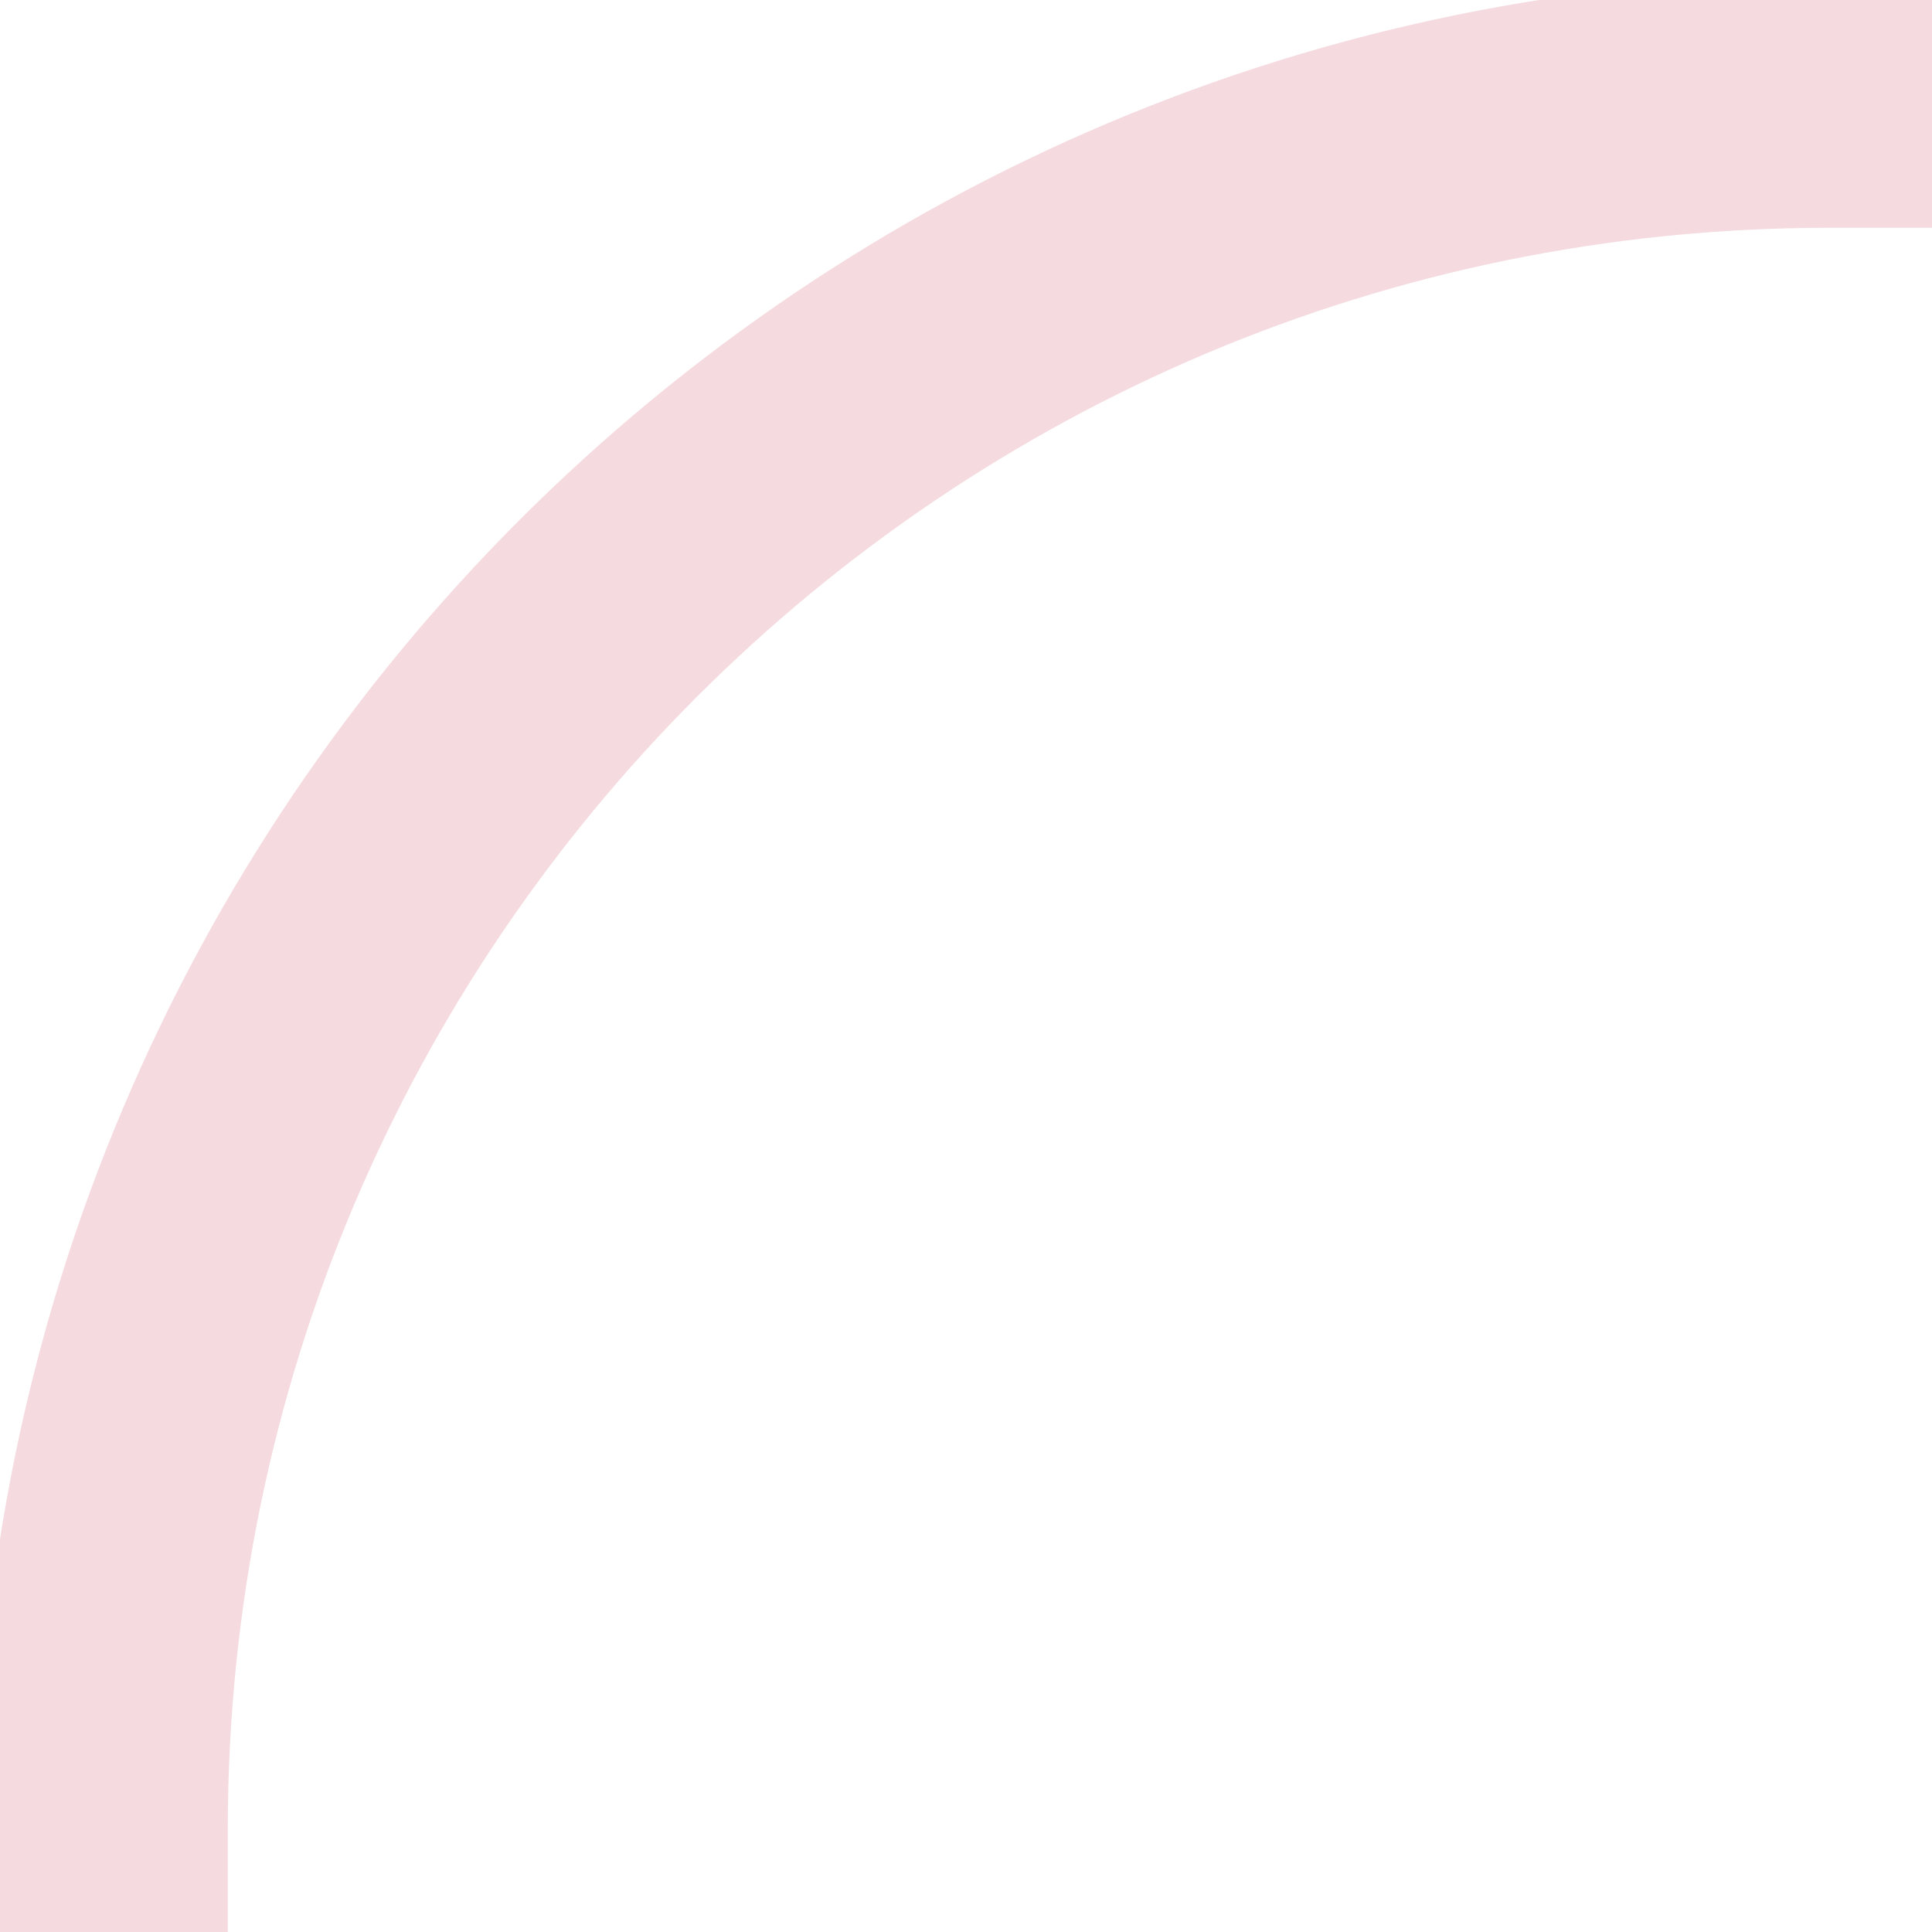
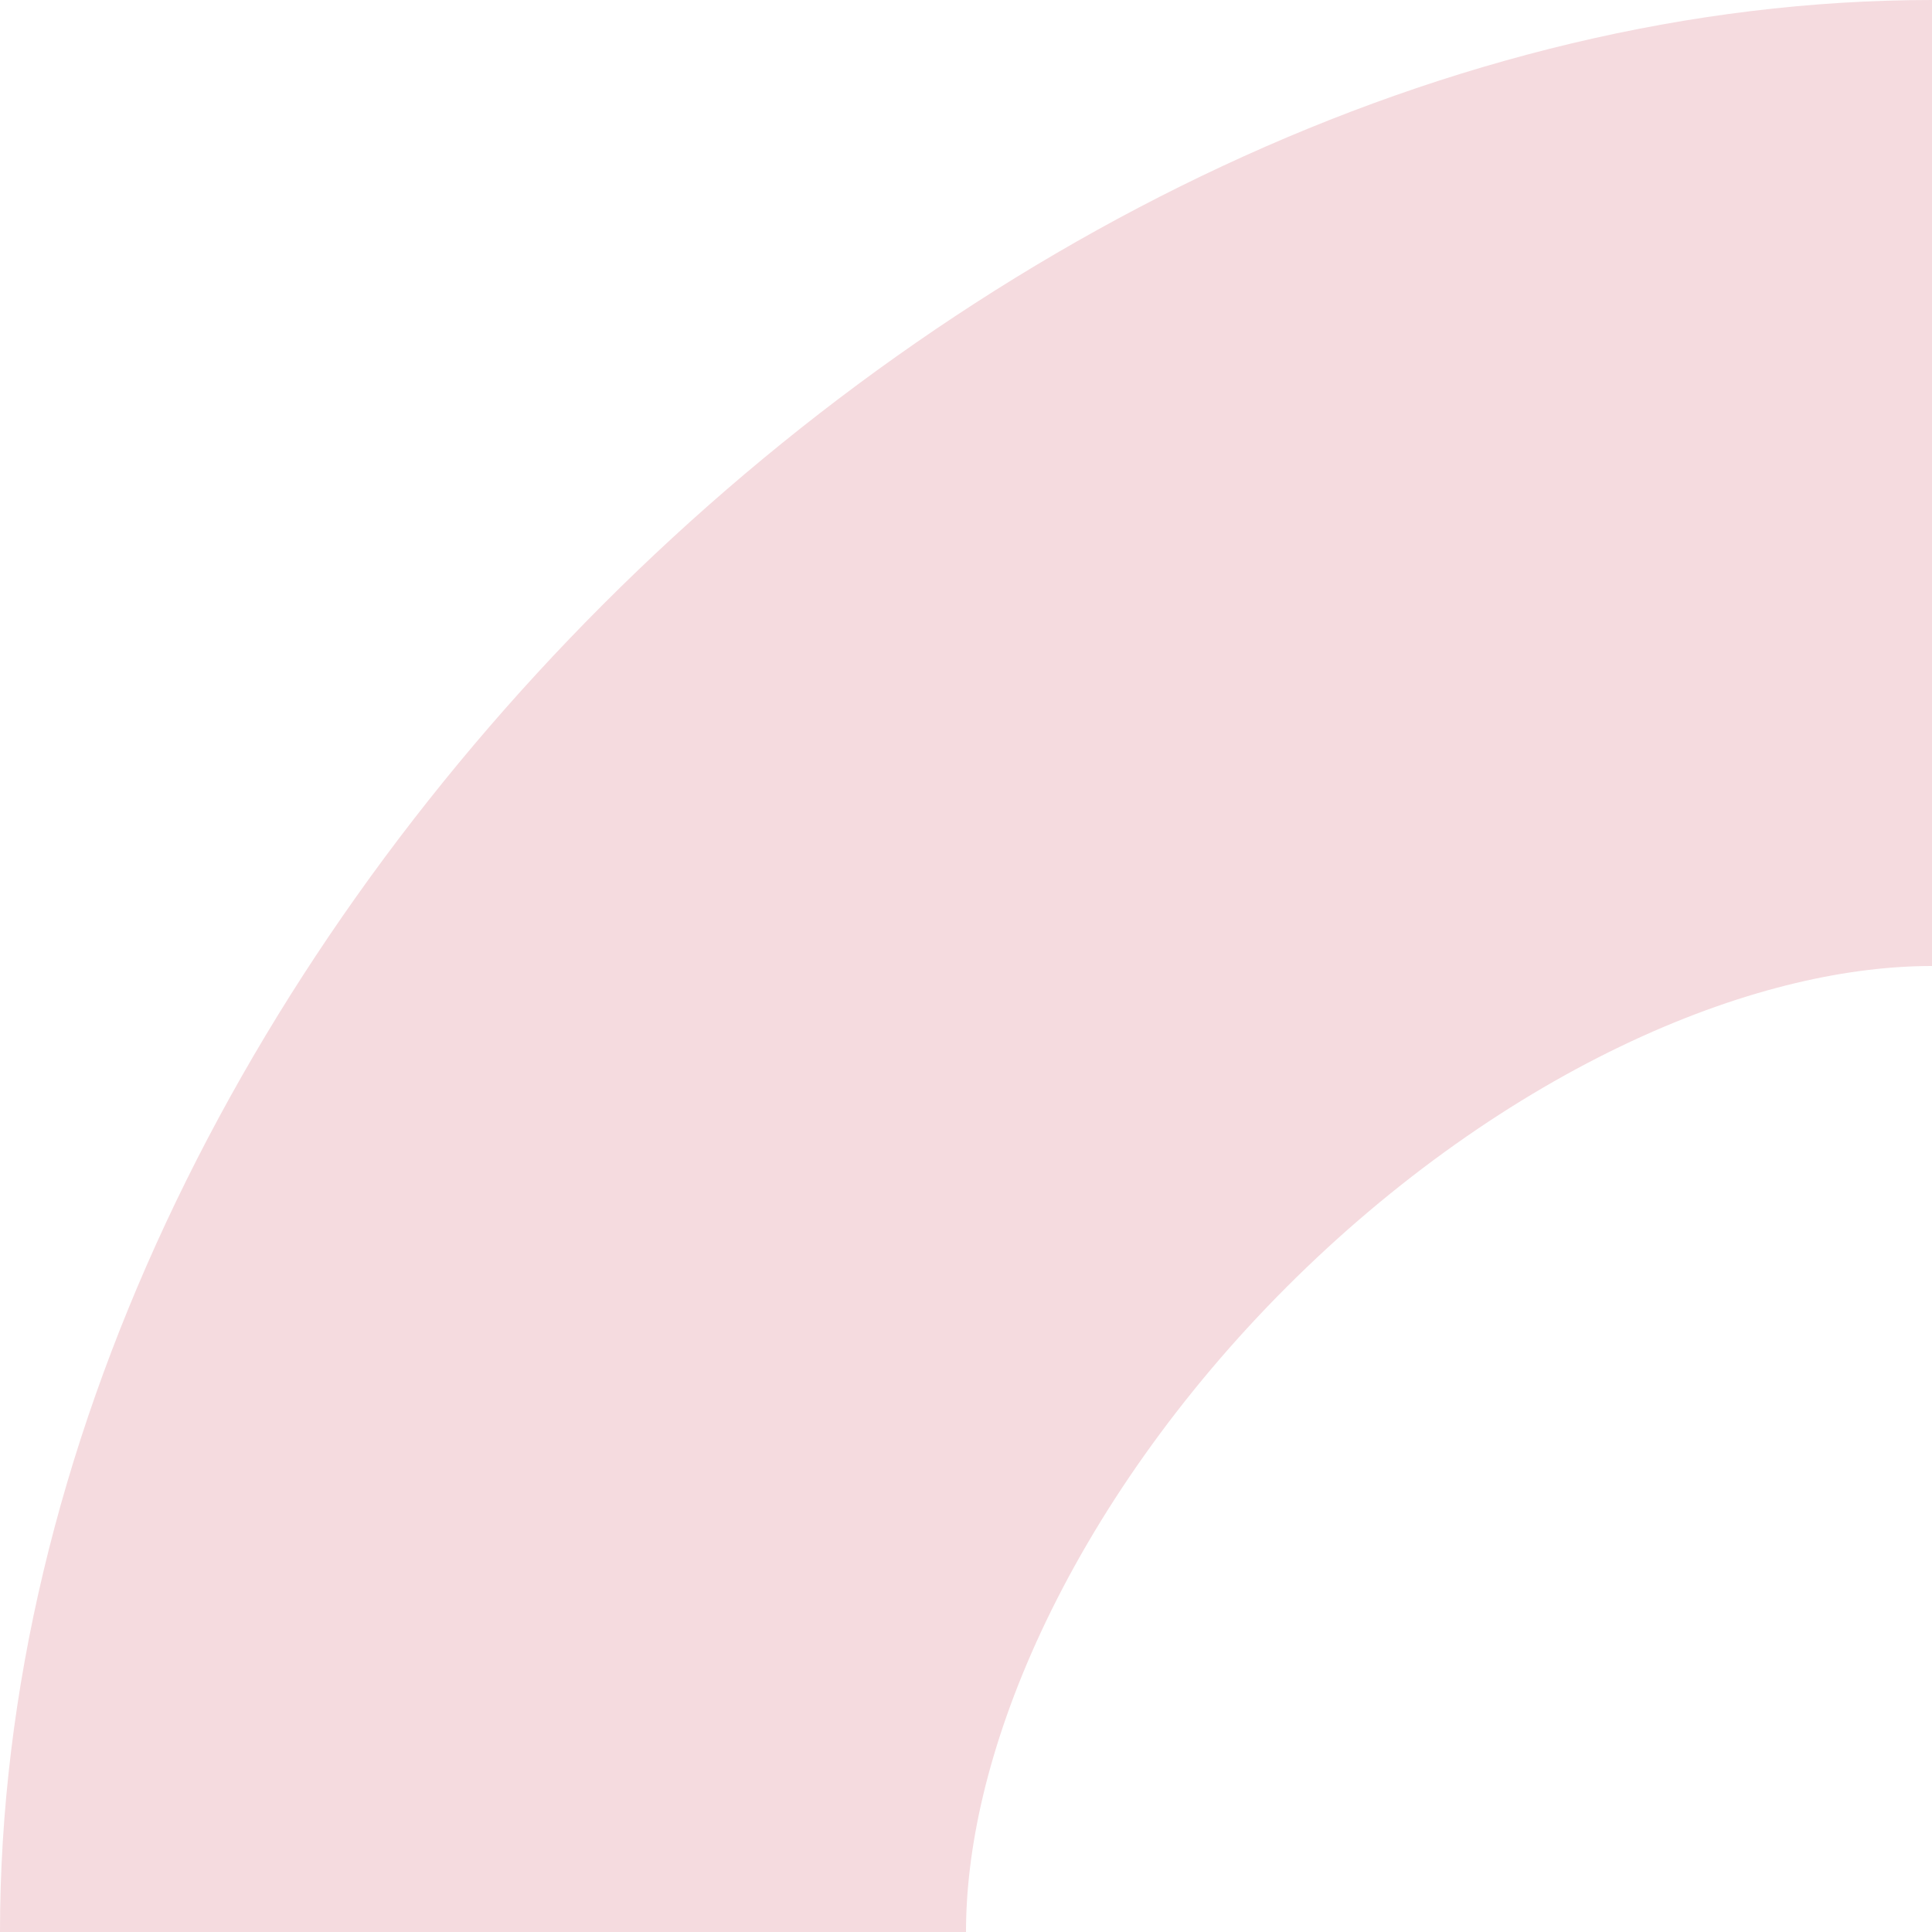
- <svg xmlns="http://www.w3.org/2000/svg" viewBox="0 0 7.715 7.715" preserveAspectRatio="xMaxYmin meet" version="1.1" id="svg37480">
-   <defs id="defs37477" />
-   <g id="layer1" transform="translate(-86.73336,-169.8704)">
-     <path vector-effect="non-scaling-stroke" style="display:inline;fill:none;fill-opacity:1;stroke:#f5dbdf;stroke-width:1px;stroke-linecap:square;stroke-miterlimit:4;stroke-dasharray:none;stroke-opacity:1;paint-order:markers stroke fill" id="path21436" d="m 87.143,177.175 a 6.895,6.895 0 0 1 6.895,-6.895" />
+ <svg xmlns="http://www.w3.org/2000/svg" viewBox="0 0 1 1" version="1.1">
+   <defs>
+     <path id="arc" d="M -0.1 1 L 0 1 M 0 1 C 0 0.5 0.5 0 1 0" />
+     <clipPath id="arc-inside">
+       <path id="arc" d="M -0.1 1 L 0 1 M 0 1 C 0 0.5 0.5 0 1 0 L 1 1 Z" />
+     </clipPath>
+   </defs>
+   <g>
+     <use href="#arc" clip-path="url(#arc-inside)" vector-effect="non-scaling-stroke" stroke="#f5dbdf" fill="none" stroke-width="1px" />
  </g>
</svg>
